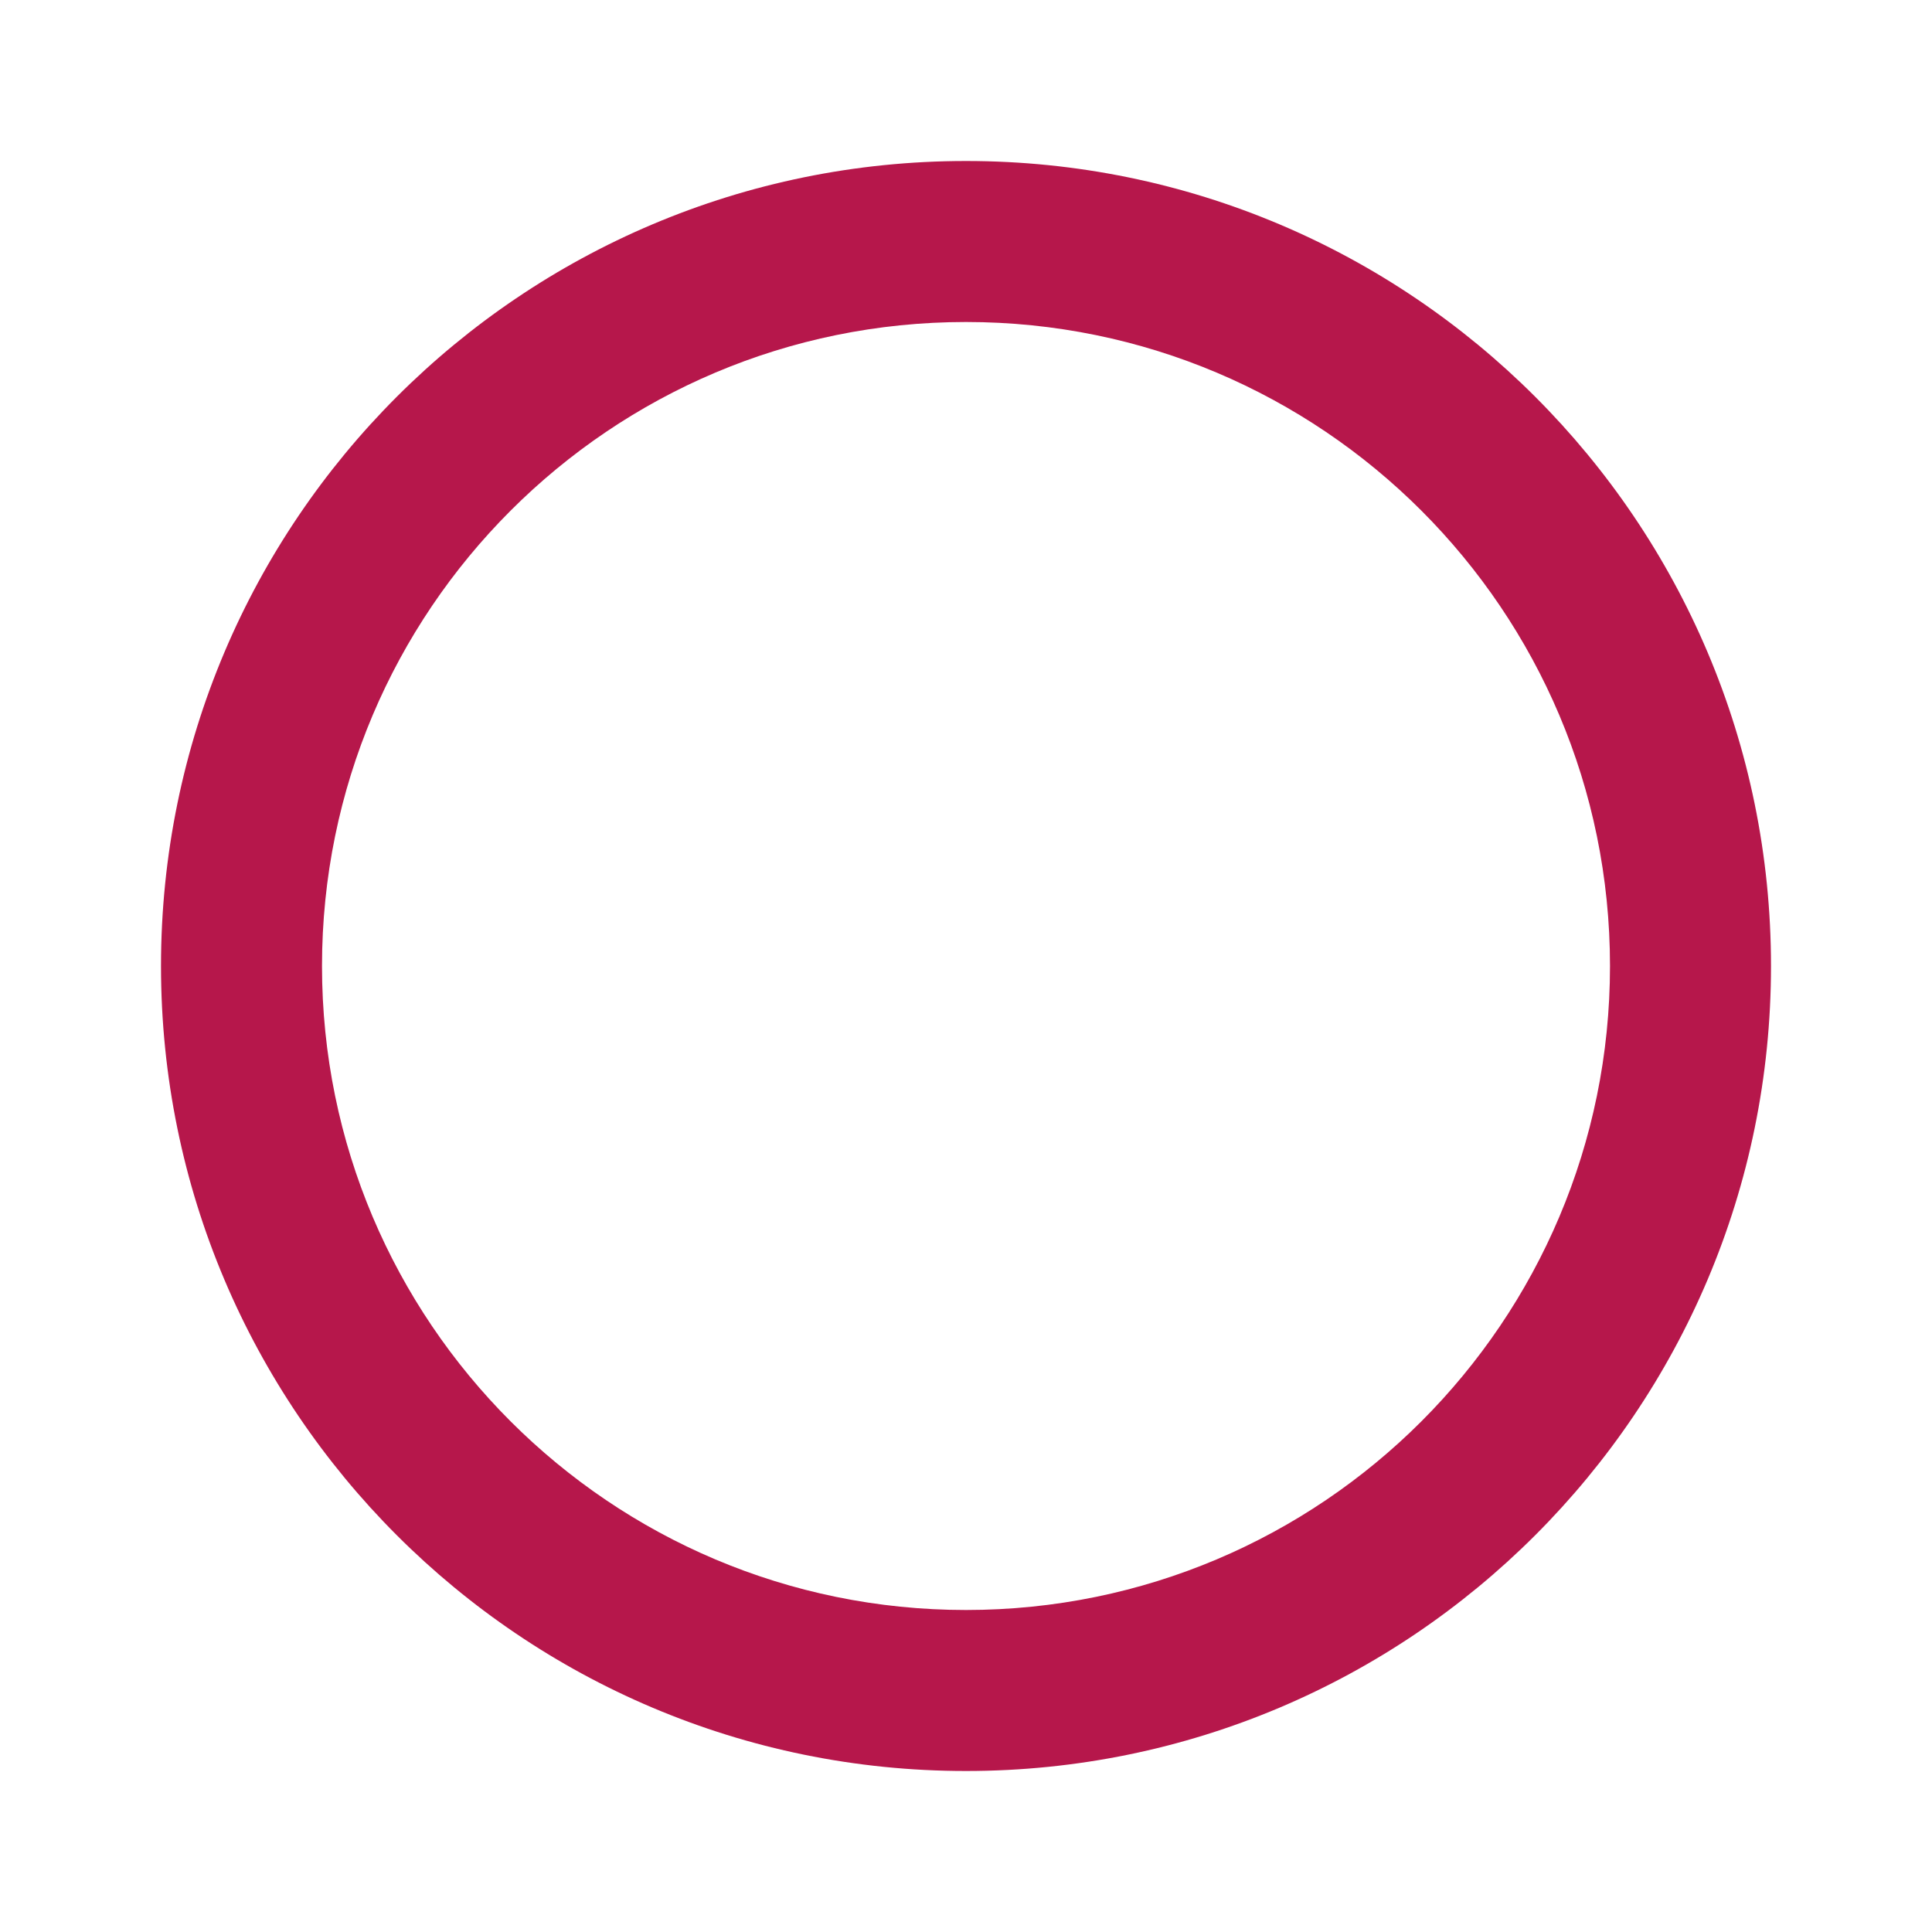
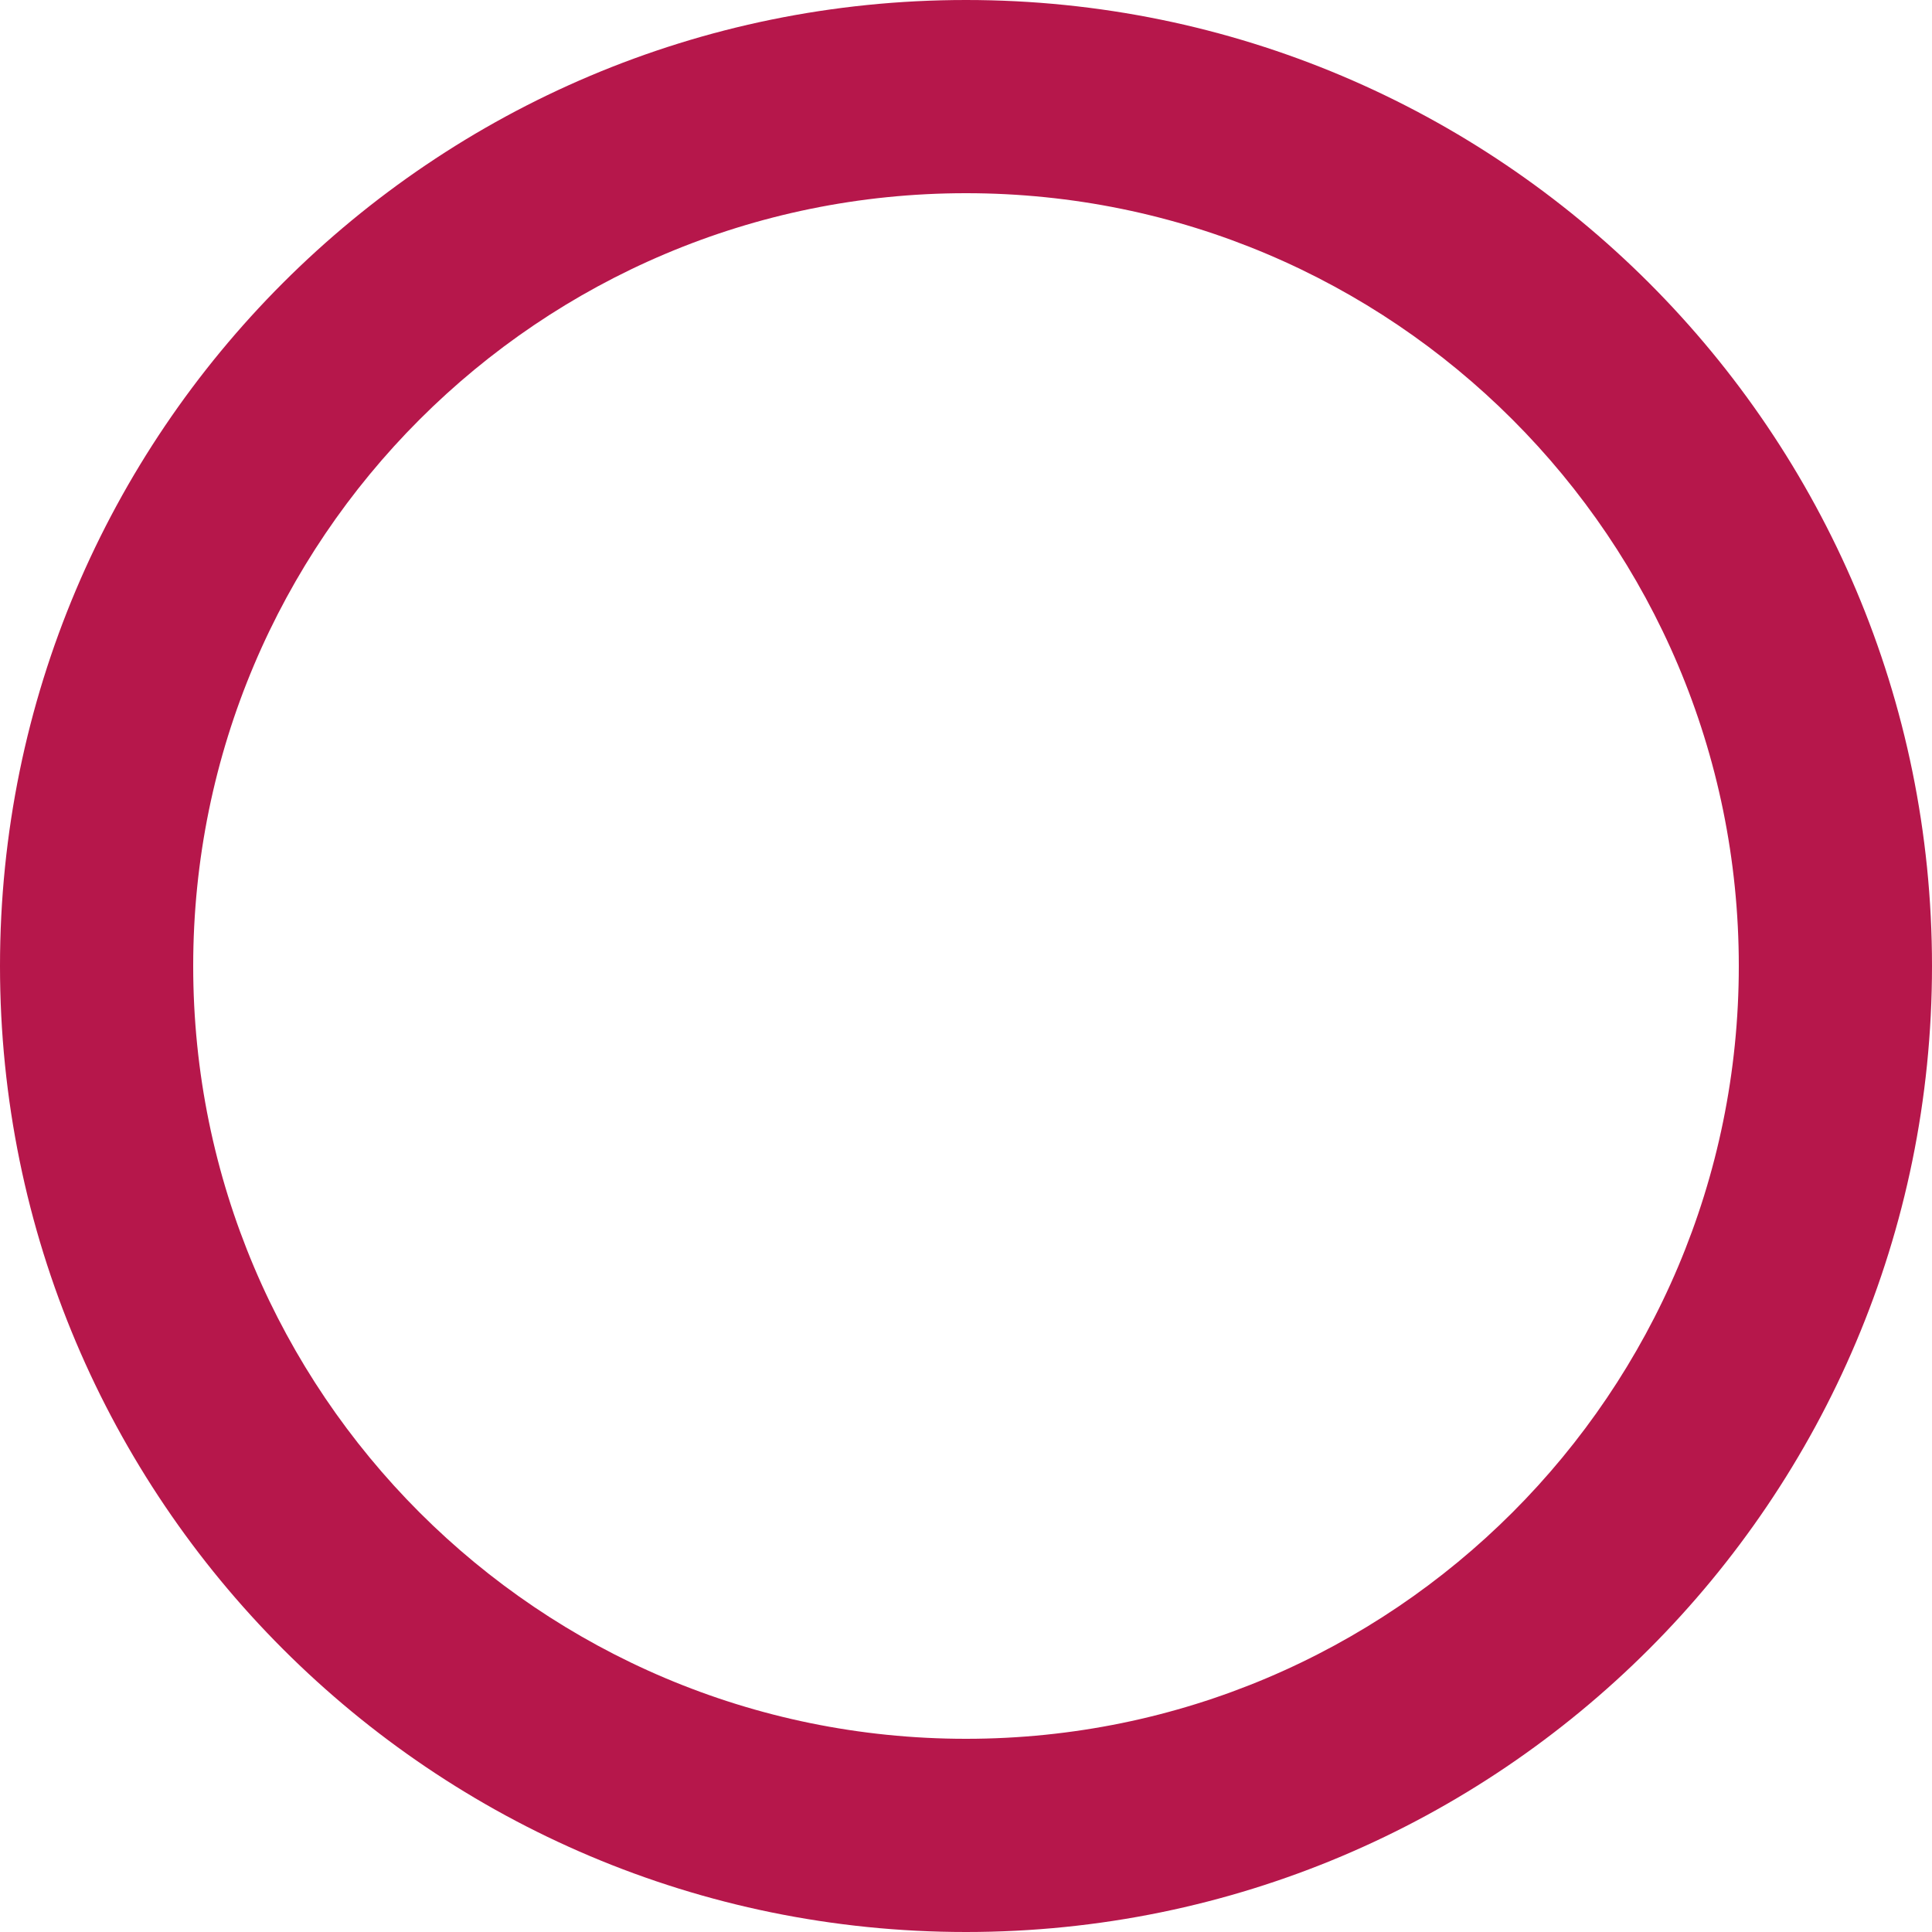
- <svg xmlns="http://www.w3.org/2000/svg" width="1em" height="1em" viewBox="0 0 24 24">
+ <svg xmlns="http://www.w3.org/2000/svg" viewBox="2 2 20 20">
  <path fill="#b6174b" d="M12 20a8 8 0 0 1-8-8a8 8 0 0 1 8-8a8 8 0 0 1 8 8a8 8 0 0 1-8 8m0-18A10 10 0 0 0 2 12a10 10 0 0 0 10 10a10 10 0 0 0 10-10A10 10 0 0 0 12 2" />
</svg>
